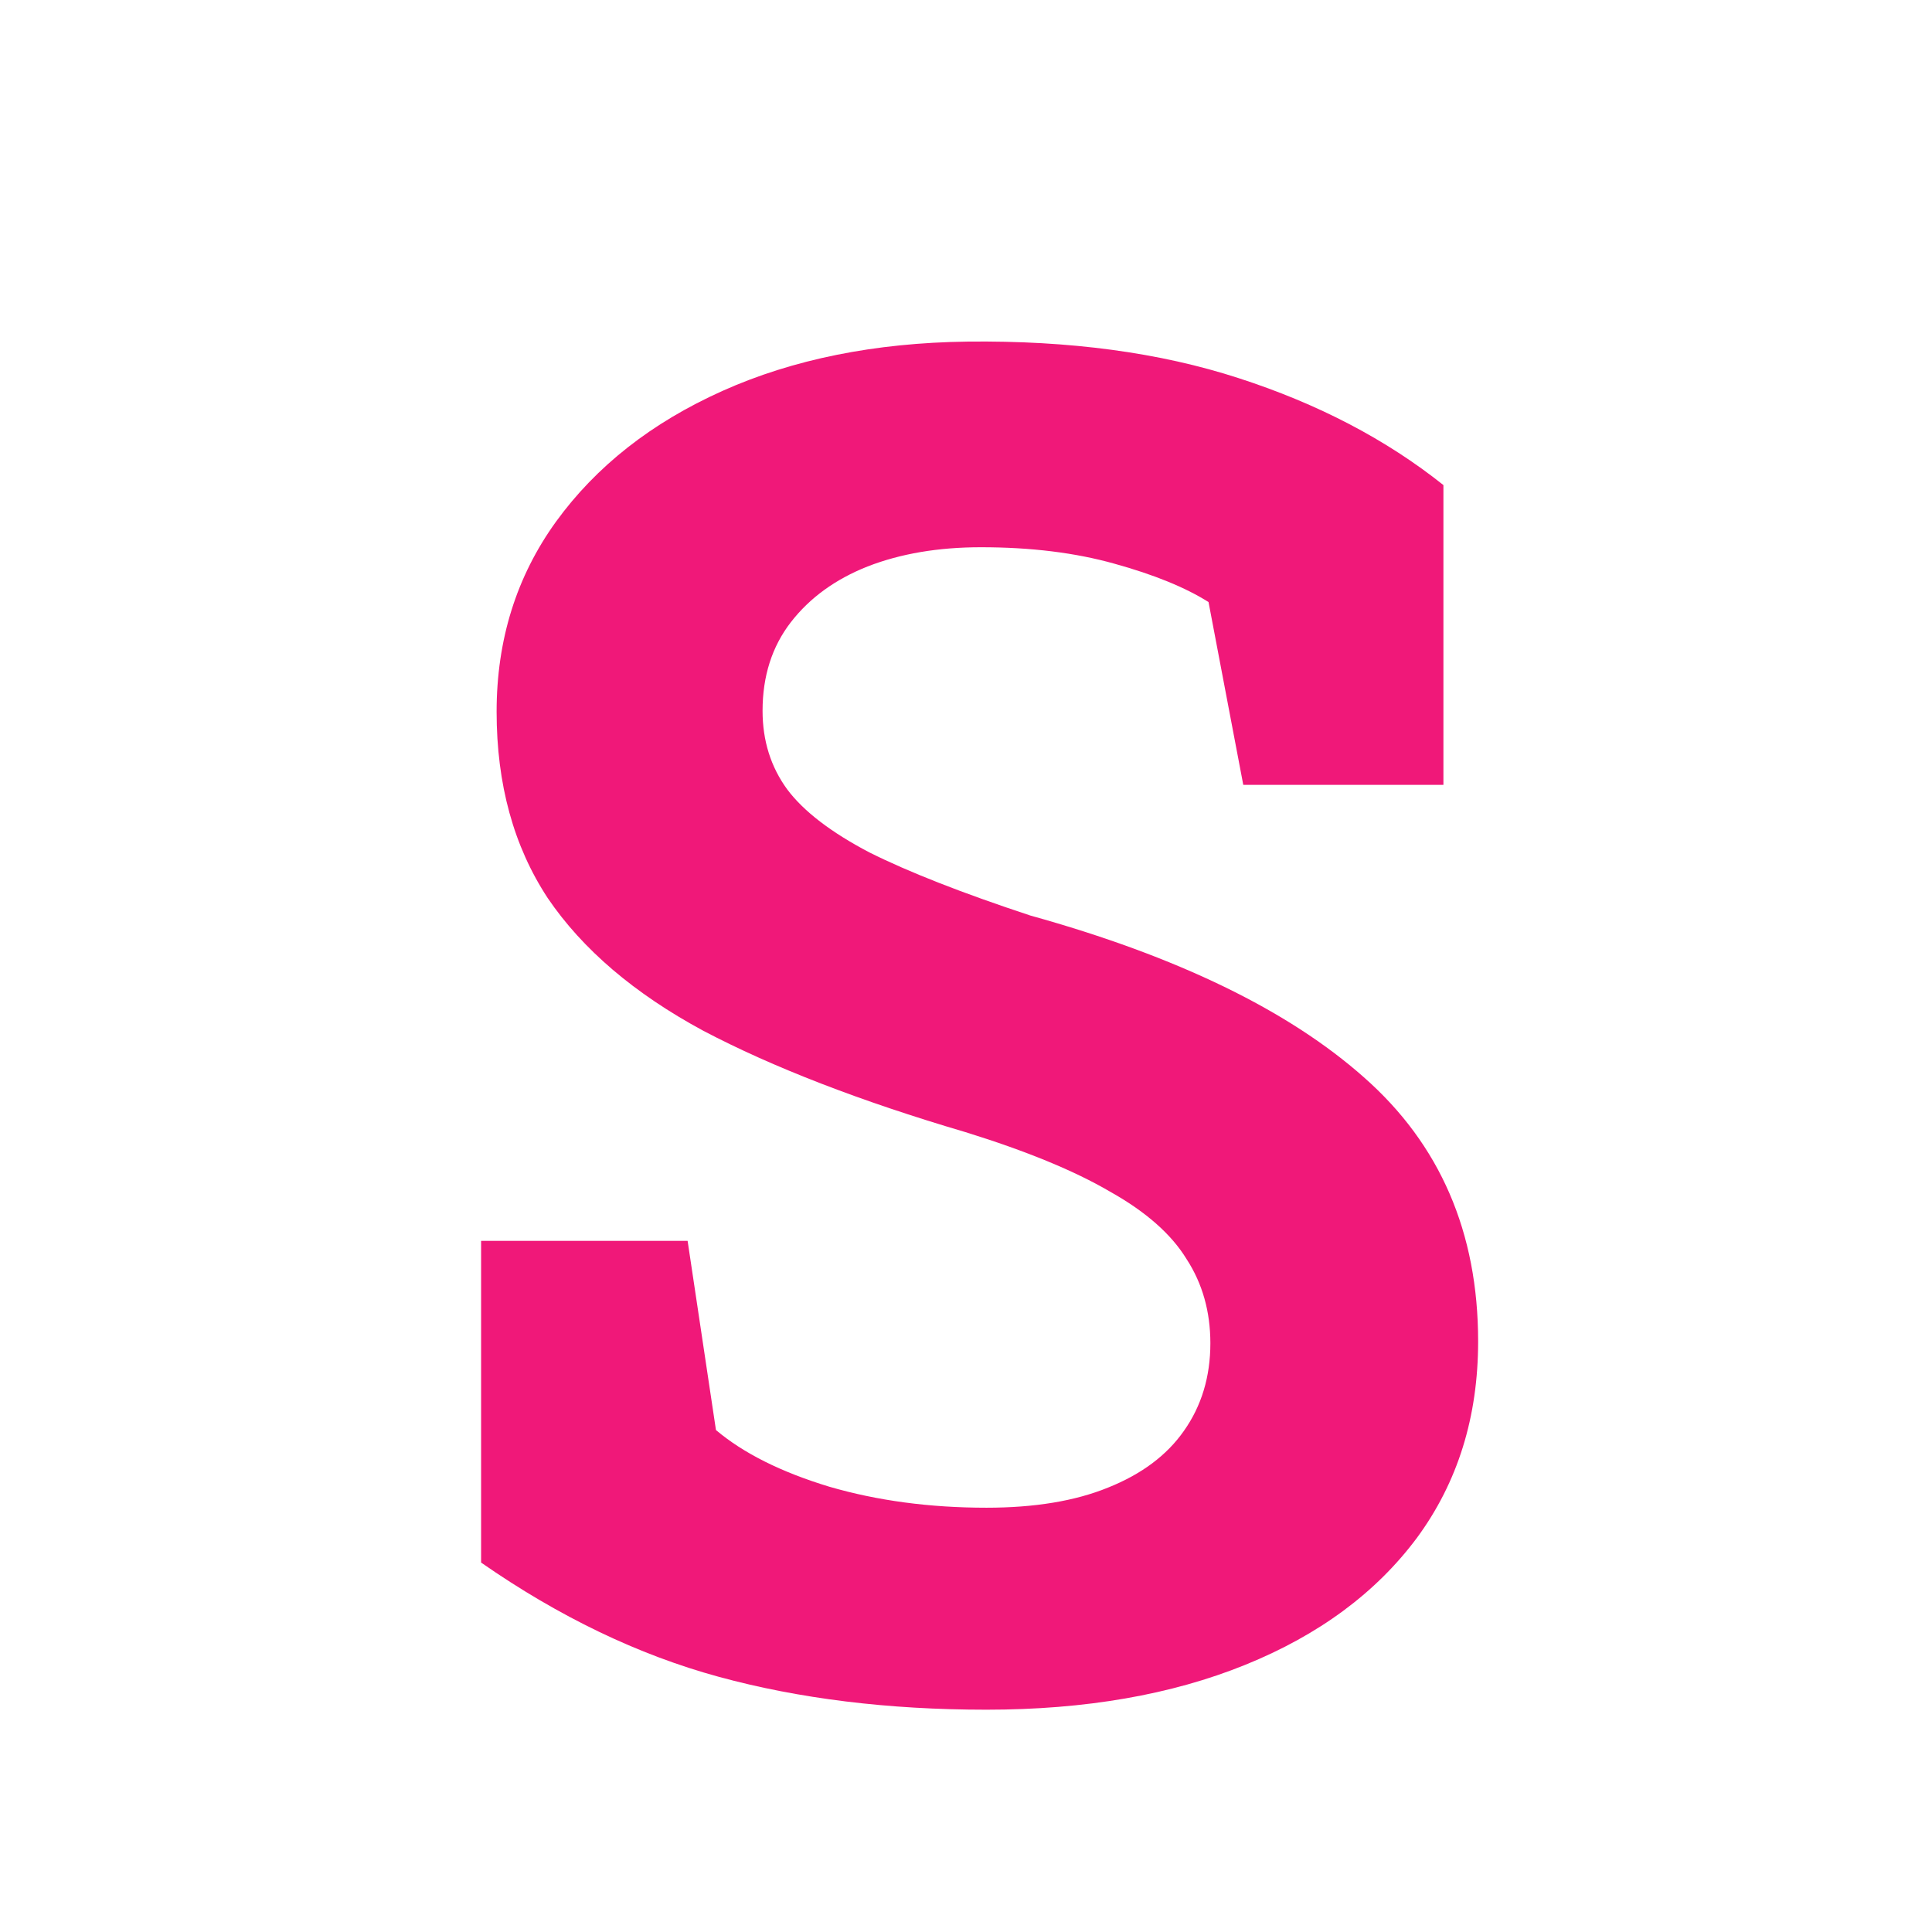
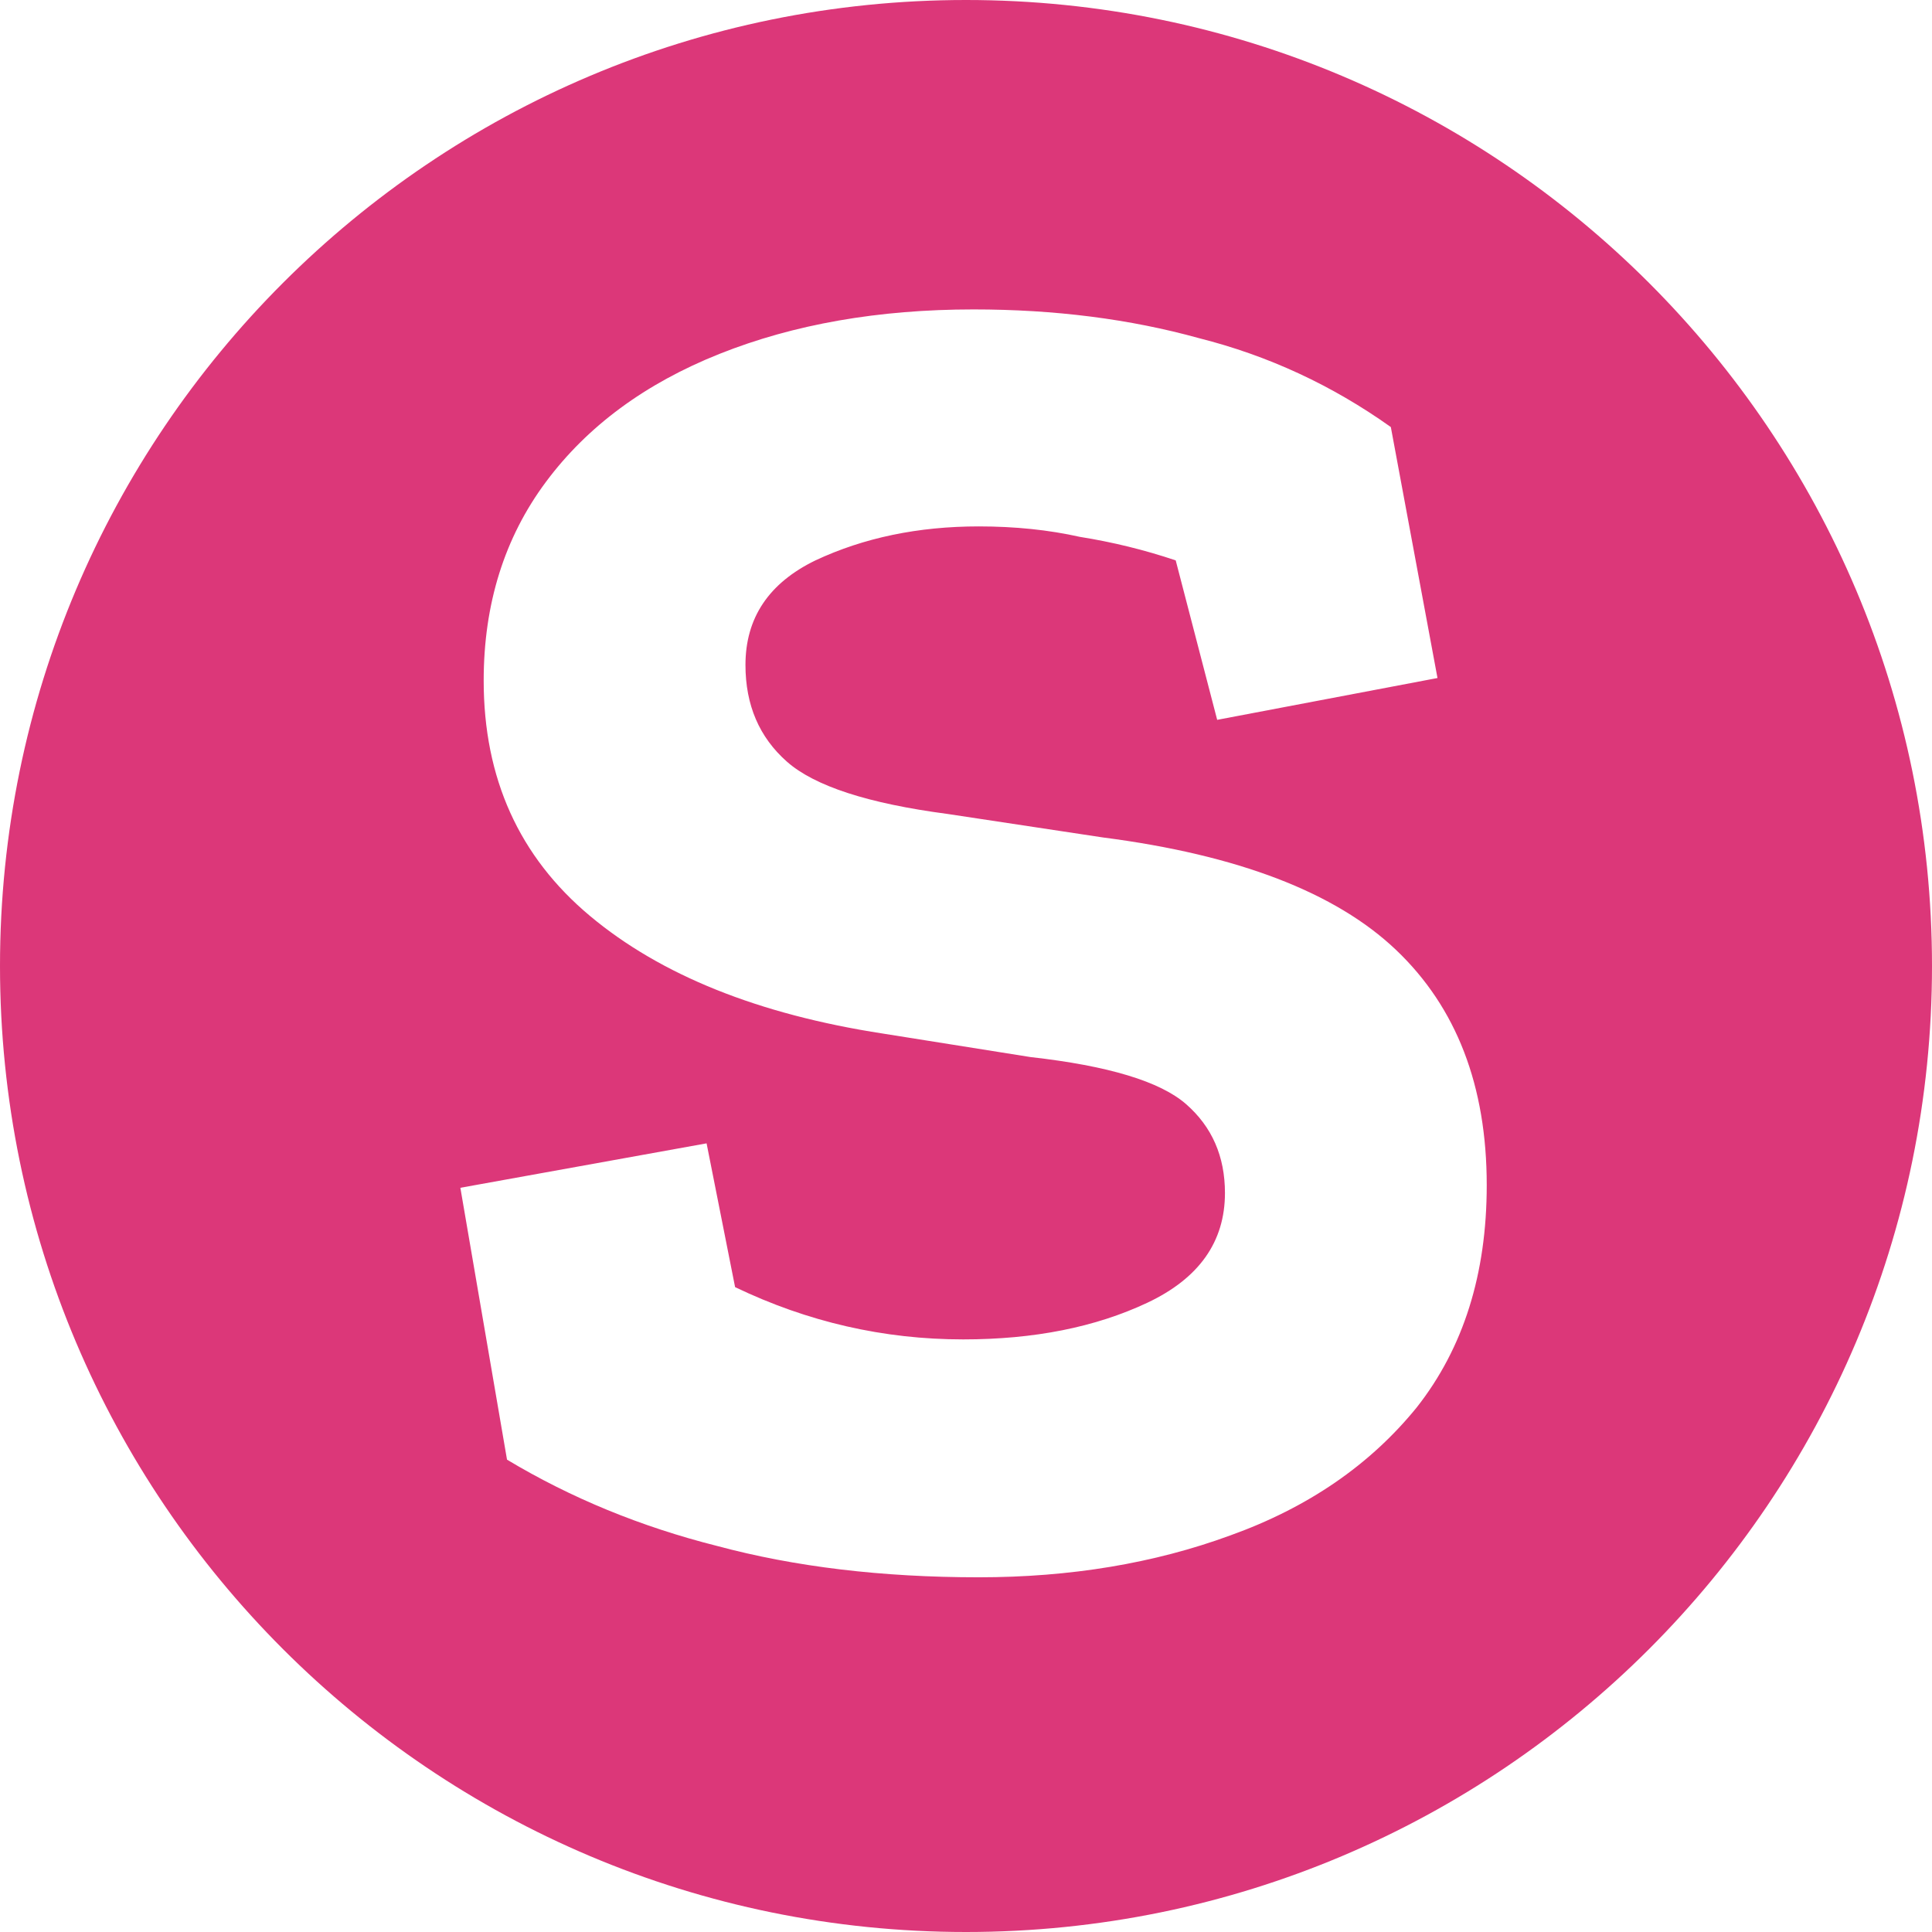
- <svg xmlns="http://www.w3.org/2000/svg" width="64" height="64" viewBox="0 0 64 64" fill="none">
-   <path d="M32.678 56.636C29.428 56.636 26.472 56.273 23.808 55.546C21.144 54.819 18.52 53.558 15.937 51.762V41.105H22.778L23.717 47.372C24.625 48.139 25.876 48.765 27.471 49.249C29.065 49.713 30.801 49.945 32.678 49.945C34.272 49.945 35.614 49.723 36.704 49.279C37.814 48.835 38.652 48.21 39.217 47.402C39.802 46.575 40.095 45.606 40.095 44.496C40.095 43.447 39.832 42.518 39.308 41.711C38.803 40.883 37.955 40.137 36.765 39.471C35.594 38.785 34 38.129 31.981 37.503C28.49 36.474 25.594 35.353 23.293 34.143C21.012 32.911 19.297 31.448 18.146 29.753C17.016 28.037 16.451 25.979 16.451 23.577C16.451 21.196 17.107 19.097 18.419 17.28C19.751 15.444 21.588 14.001 23.929 12.951C26.27 11.902 28.974 11.357 32.042 11.316C35.433 11.276 38.43 11.68 41.033 12.527C43.657 13.375 45.917 14.556 47.815 16.069V25.999H41.185L40.034 19.944C39.267 19.46 38.228 19.036 36.916 18.673C35.624 18.31 34.151 18.128 32.496 18.128C31.083 18.128 29.832 18.34 28.742 18.764C27.672 19.188 26.825 19.803 26.199 20.61C25.574 21.418 25.261 22.396 25.261 23.547C25.261 24.536 25.533 25.404 26.078 26.15C26.623 26.877 27.531 27.573 28.803 28.239C30.094 28.885 31.87 29.581 34.131 30.328C38.995 31.68 42.678 33.467 45.181 35.687C47.703 37.907 48.965 40.823 48.965 44.435C48.965 46.938 48.289 49.108 46.937 50.944C45.584 52.761 43.687 54.163 41.245 55.152C38.803 56.141 35.947 56.636 32.678 56.636Z" fill="#F01879" />
+ <svg xmlns="http://www.w3.org/2000/svg" width="256" height="256" viewBox="0 0 256 256" fill="none">
+   <g>
+     <path fill-rule="evenodd" clip-rule="evenodd" d="M128 256C198.692 256 256 198.692 256 128C256 57.308 198.692 0 128 0C57.308 0 0 57.308 0 128C0 198.692 57.308 256 128 256ZM143.081 71.136C147.431 71.829 151.667 72.868 155.788 74.254L161.283 95.383L190.475 89.841L184.293 56.588C176.508 51.045 168.037 47.12 158.879 44.81C149.721 42.27 139.761 41 129 41C116.407 41 105.189 42.963 95.343 46.889C85.498 50.814 77.828 56.472 72.333 63.862C66.838 71.251 64.091 80.027 64.091 90.188C64.091 103.12 68.784 113.511 78.172 121.363C87.559 129.214 100.495 134.41 116.98 136.951L136.556 140.068C146.859 141.223 153.727 143.301 157.162 146.303C160.596 149.305 162.313 153.231 162.313 158.08C162.313 164.546 158.879 169.396 152.01 172.629C145.141 175.862 137.013 177.478 127.626 177.478C122.36 177.478 117.209 176.901 112.172 175.746C107.135 174.592 102.212 172.86 97.404 170.551L93.626 151.499L61 157.388L67.182 193.412C75.653 198.493 84.926 202.303 95 204.843C105.303 207.614 116.865 209 129.687 209C141.822 209 152.926 207.153 163 203.458C173.303 199.763 181.545 194.105 187.727 186.485C193.909 178.633 197 168.819 197 157.041C197 143.878 192.993 133.487 184.98 125.866C176.966 118.245 164.03 113.28 146.172 110.971L125.566 107.854C115.034 106.468 107.936 104.159 104.273 100.926C100.609 97.693 98.778 93.421 98.778 88.109C98.778 81.874 101.869 77.256 108.051 74.254C114.461 71.251 121.673 69.751 129.687 69.751C134.495 69.751 138.96 70.212 143.081 71.136Z" fill="#DC3779" />
+   </g>
</svg>
